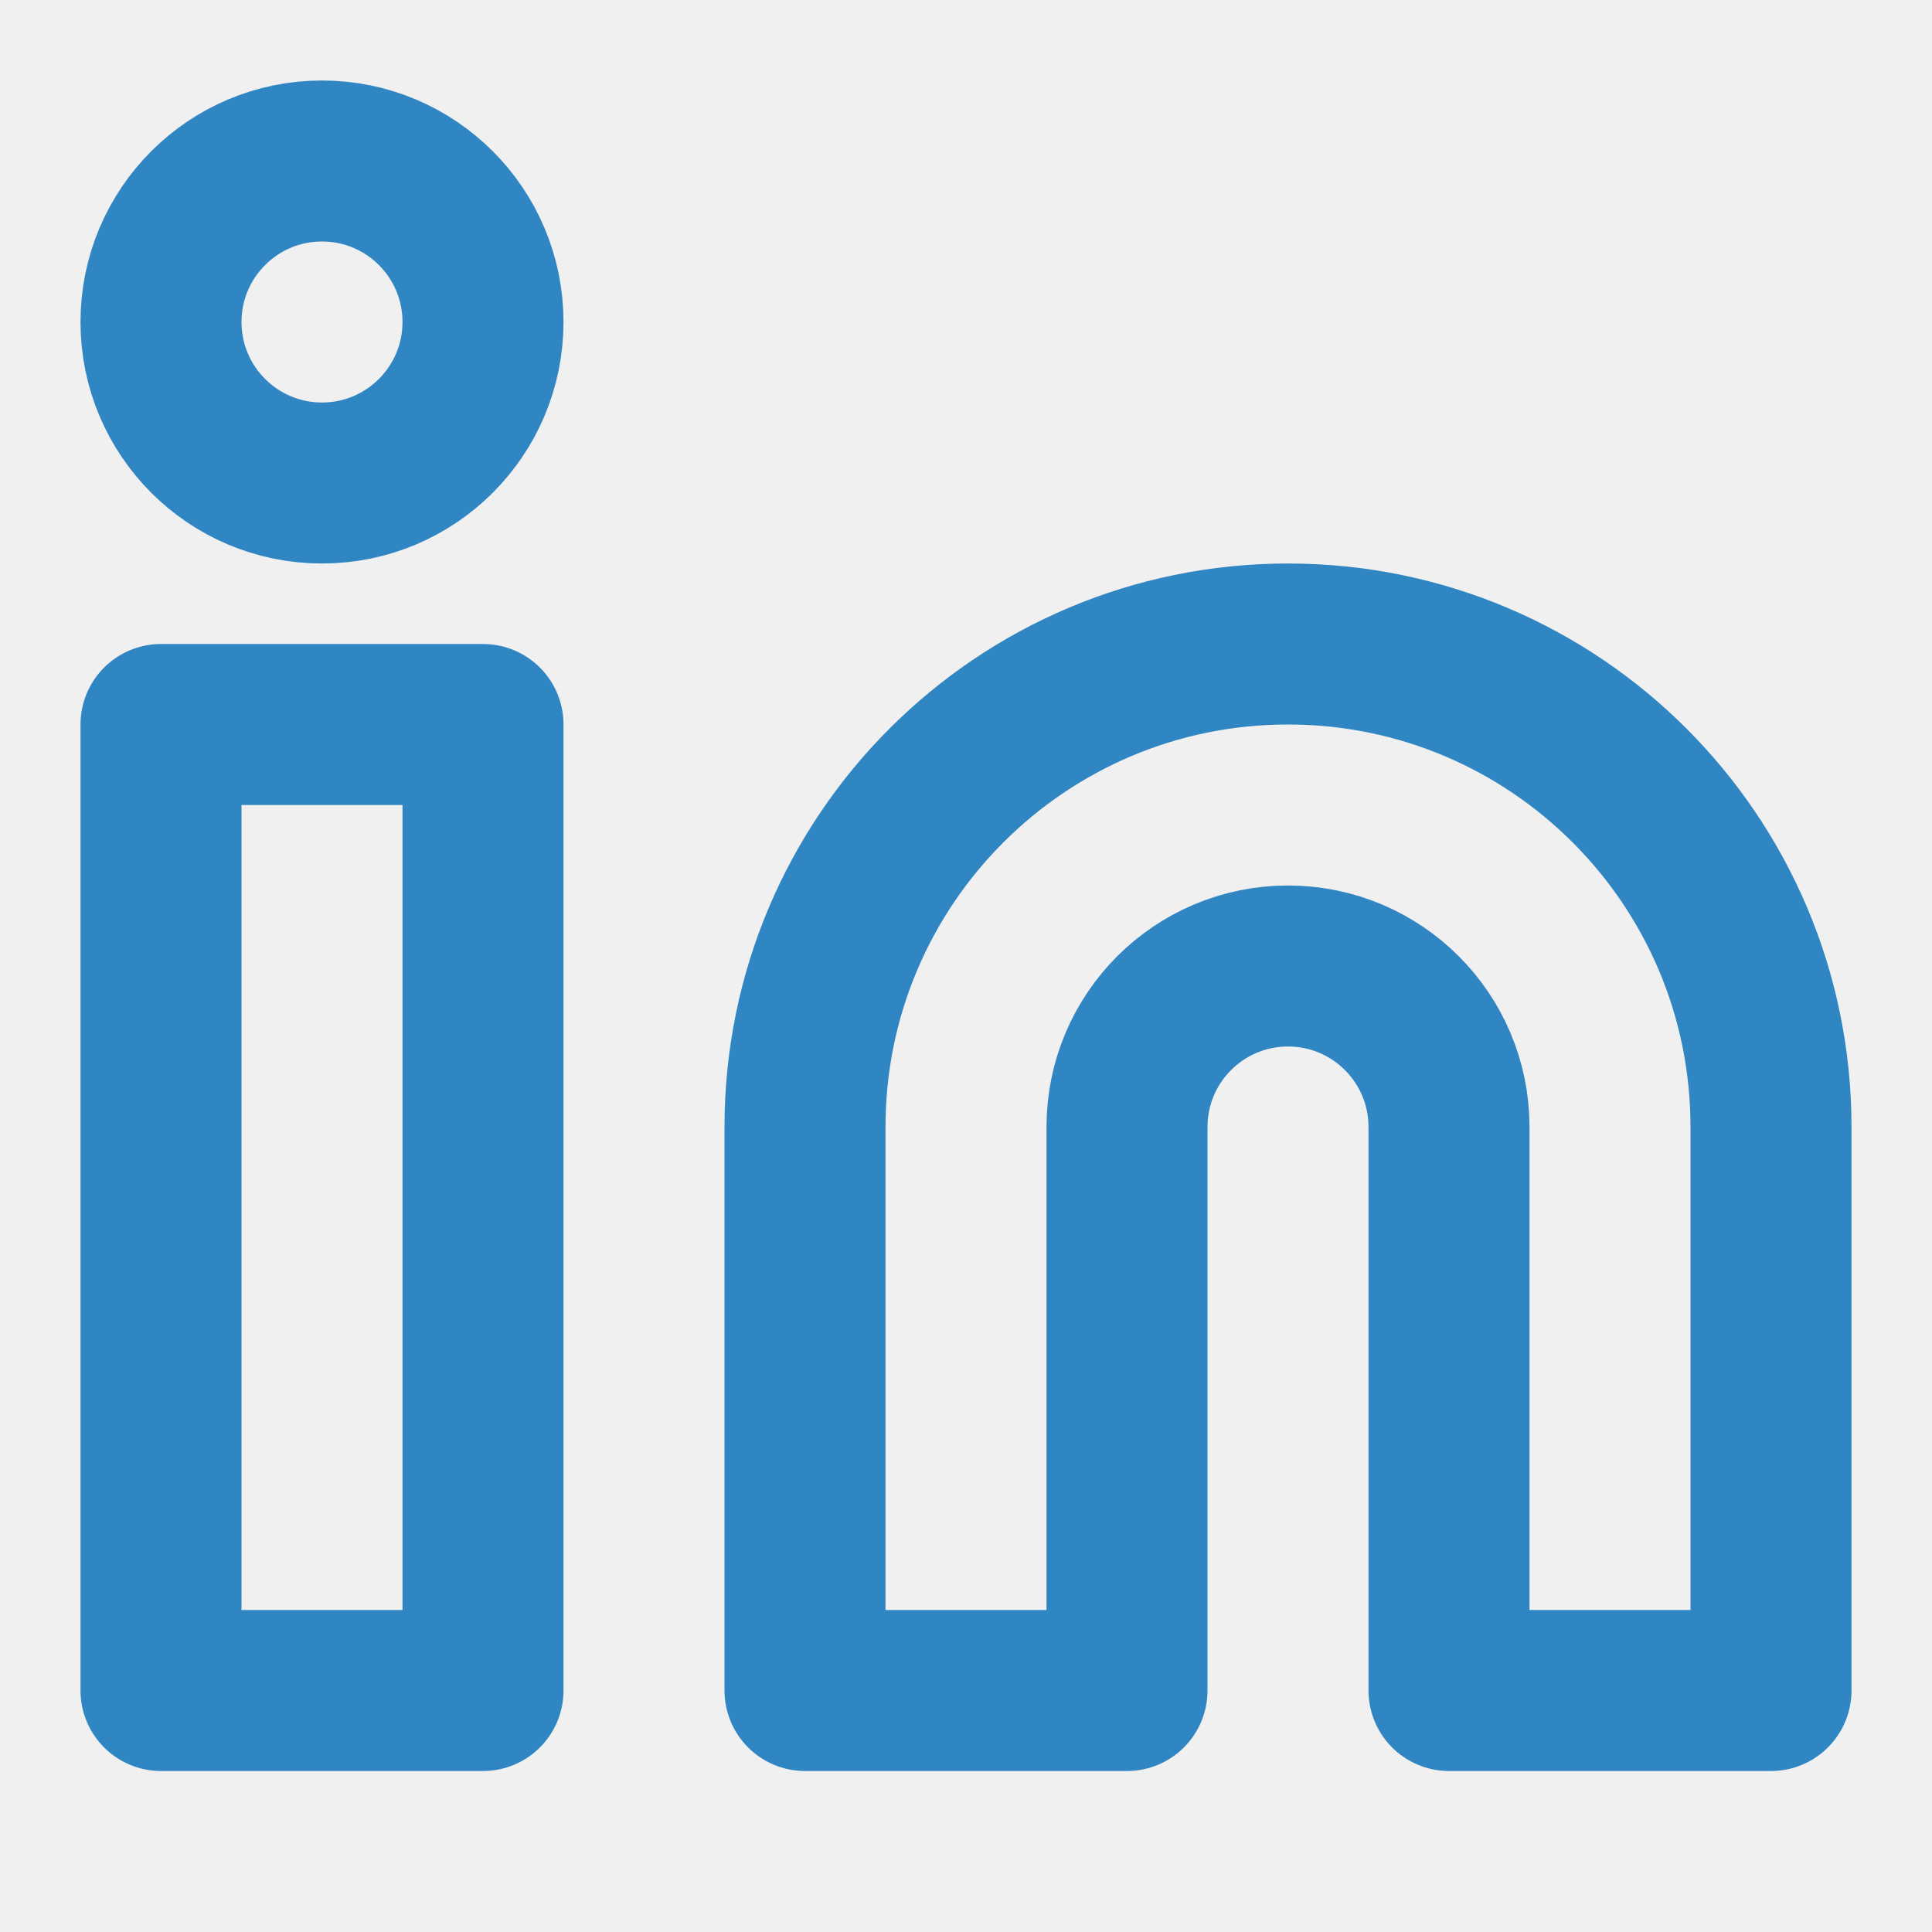
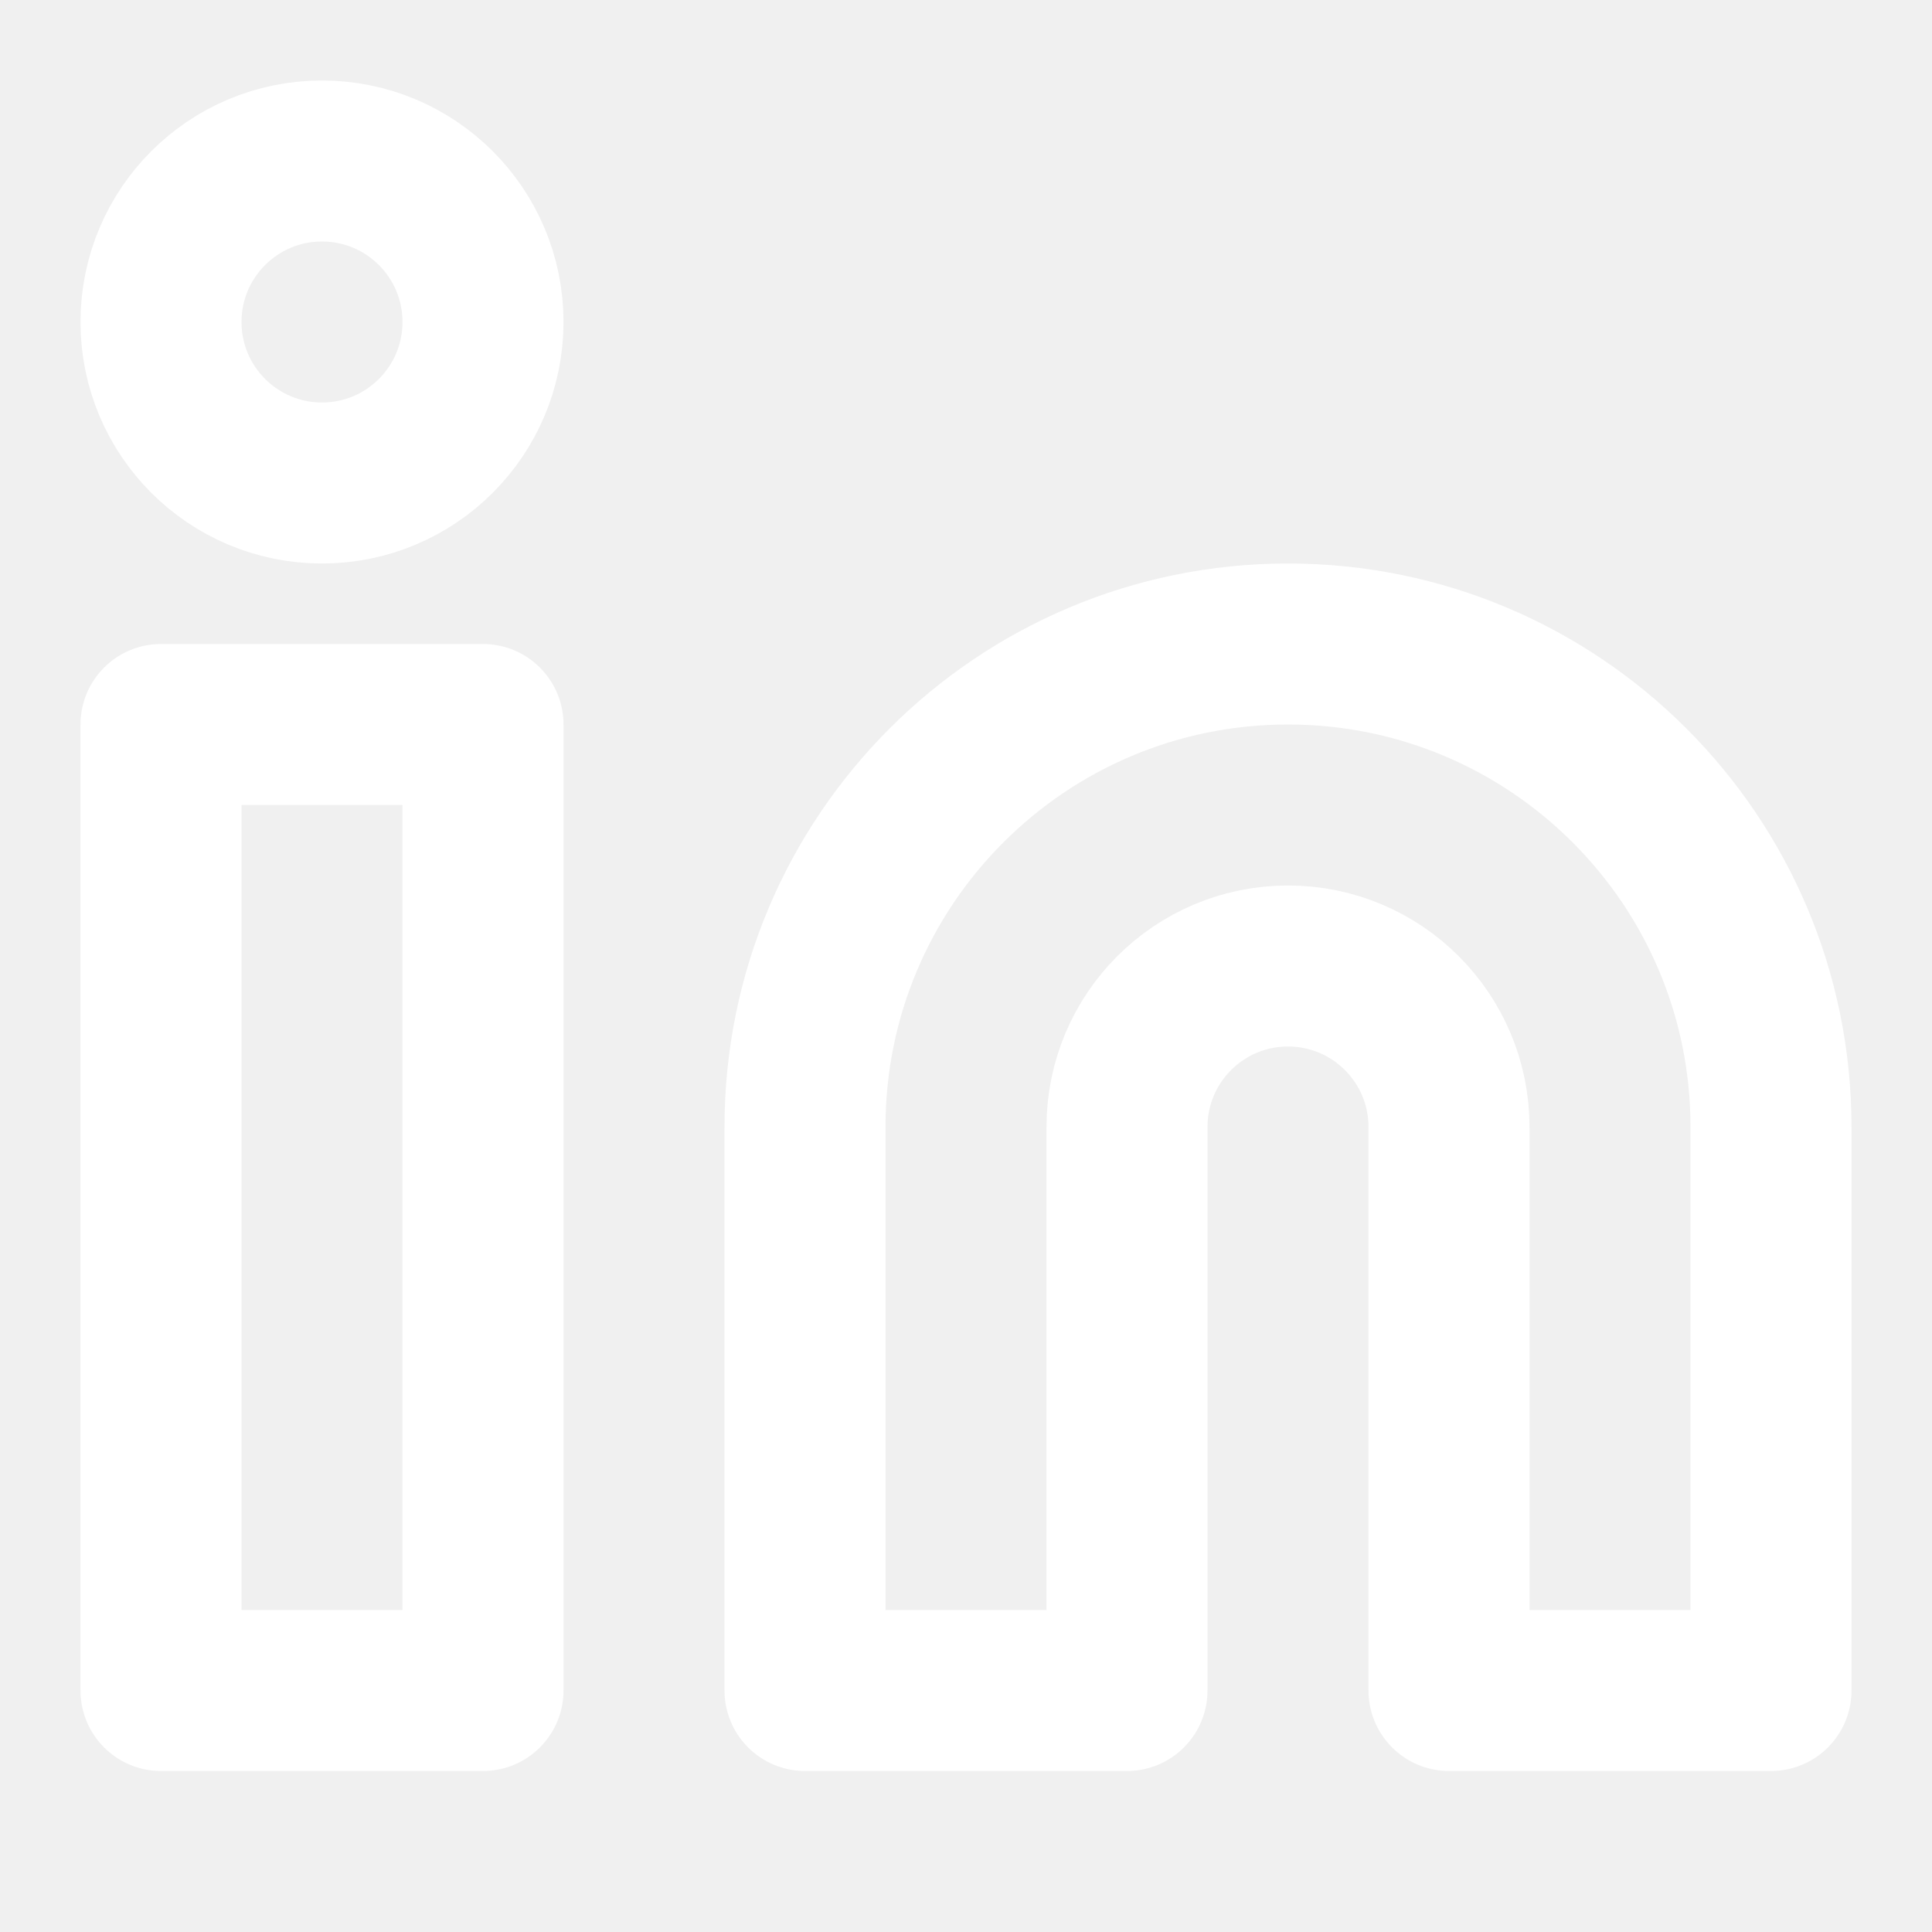
- <svg xmlns="http://www.w3.org/2000/svg" width="24" height="24" viewBox="0 0 24 24" fill="none" stroke="#3085C3" stroke-width="2" stroke-linecap="round" stroke-linejoin="round" class="feather feather-linkedin">
+ <svg xmlns="http://www.w3.org/2000/svg" width="24" height="24" viewBox="0 0 24 24" fill="none" stroke="#fff" stroke-width="2" stroke-linecap="round" stroke-linejoin="round" class="feather feather-linkedin">
  <path d="M16 8a6 6 0 0 1 6 6v7h-4v-7a2 2 0 0 0-2-2 2 2 0 0 0-2 2v7h-4v-7a6 6 0 0 1 6-6z" />
  <rect x="2" y="9" width="4" height="12" />
  <circle cx="4" cy="4" r="2" />
</svg>
